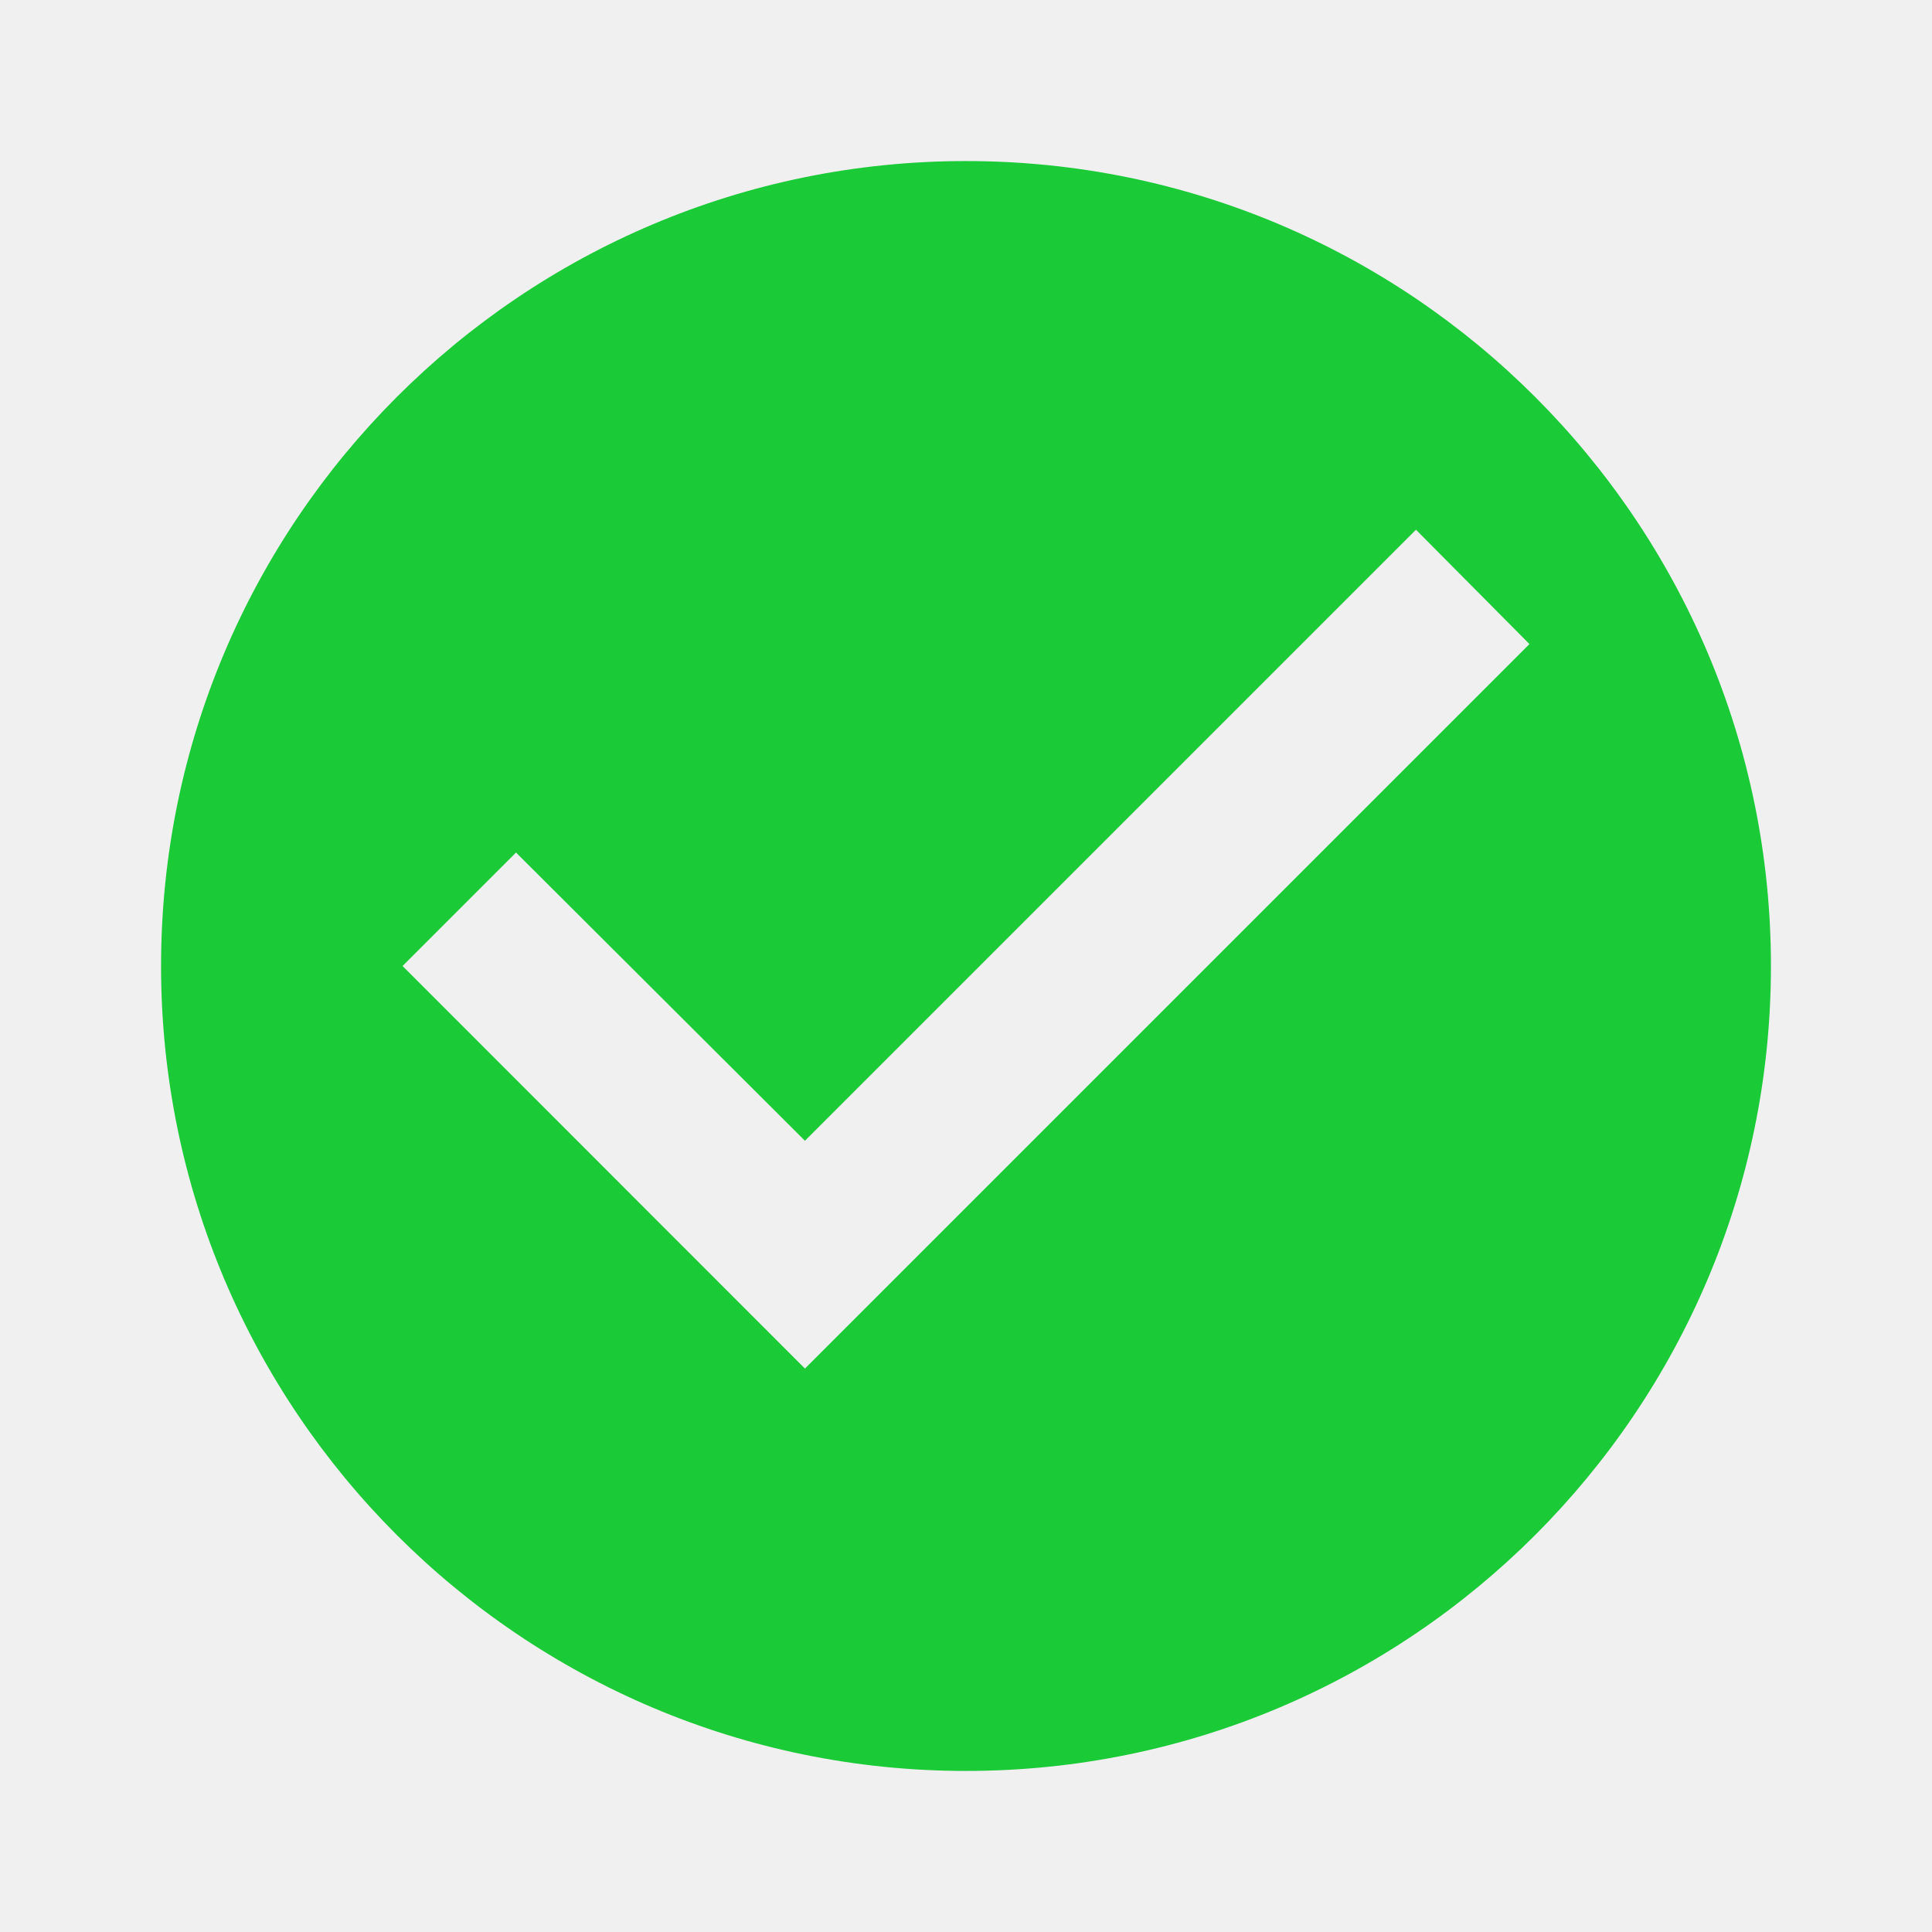
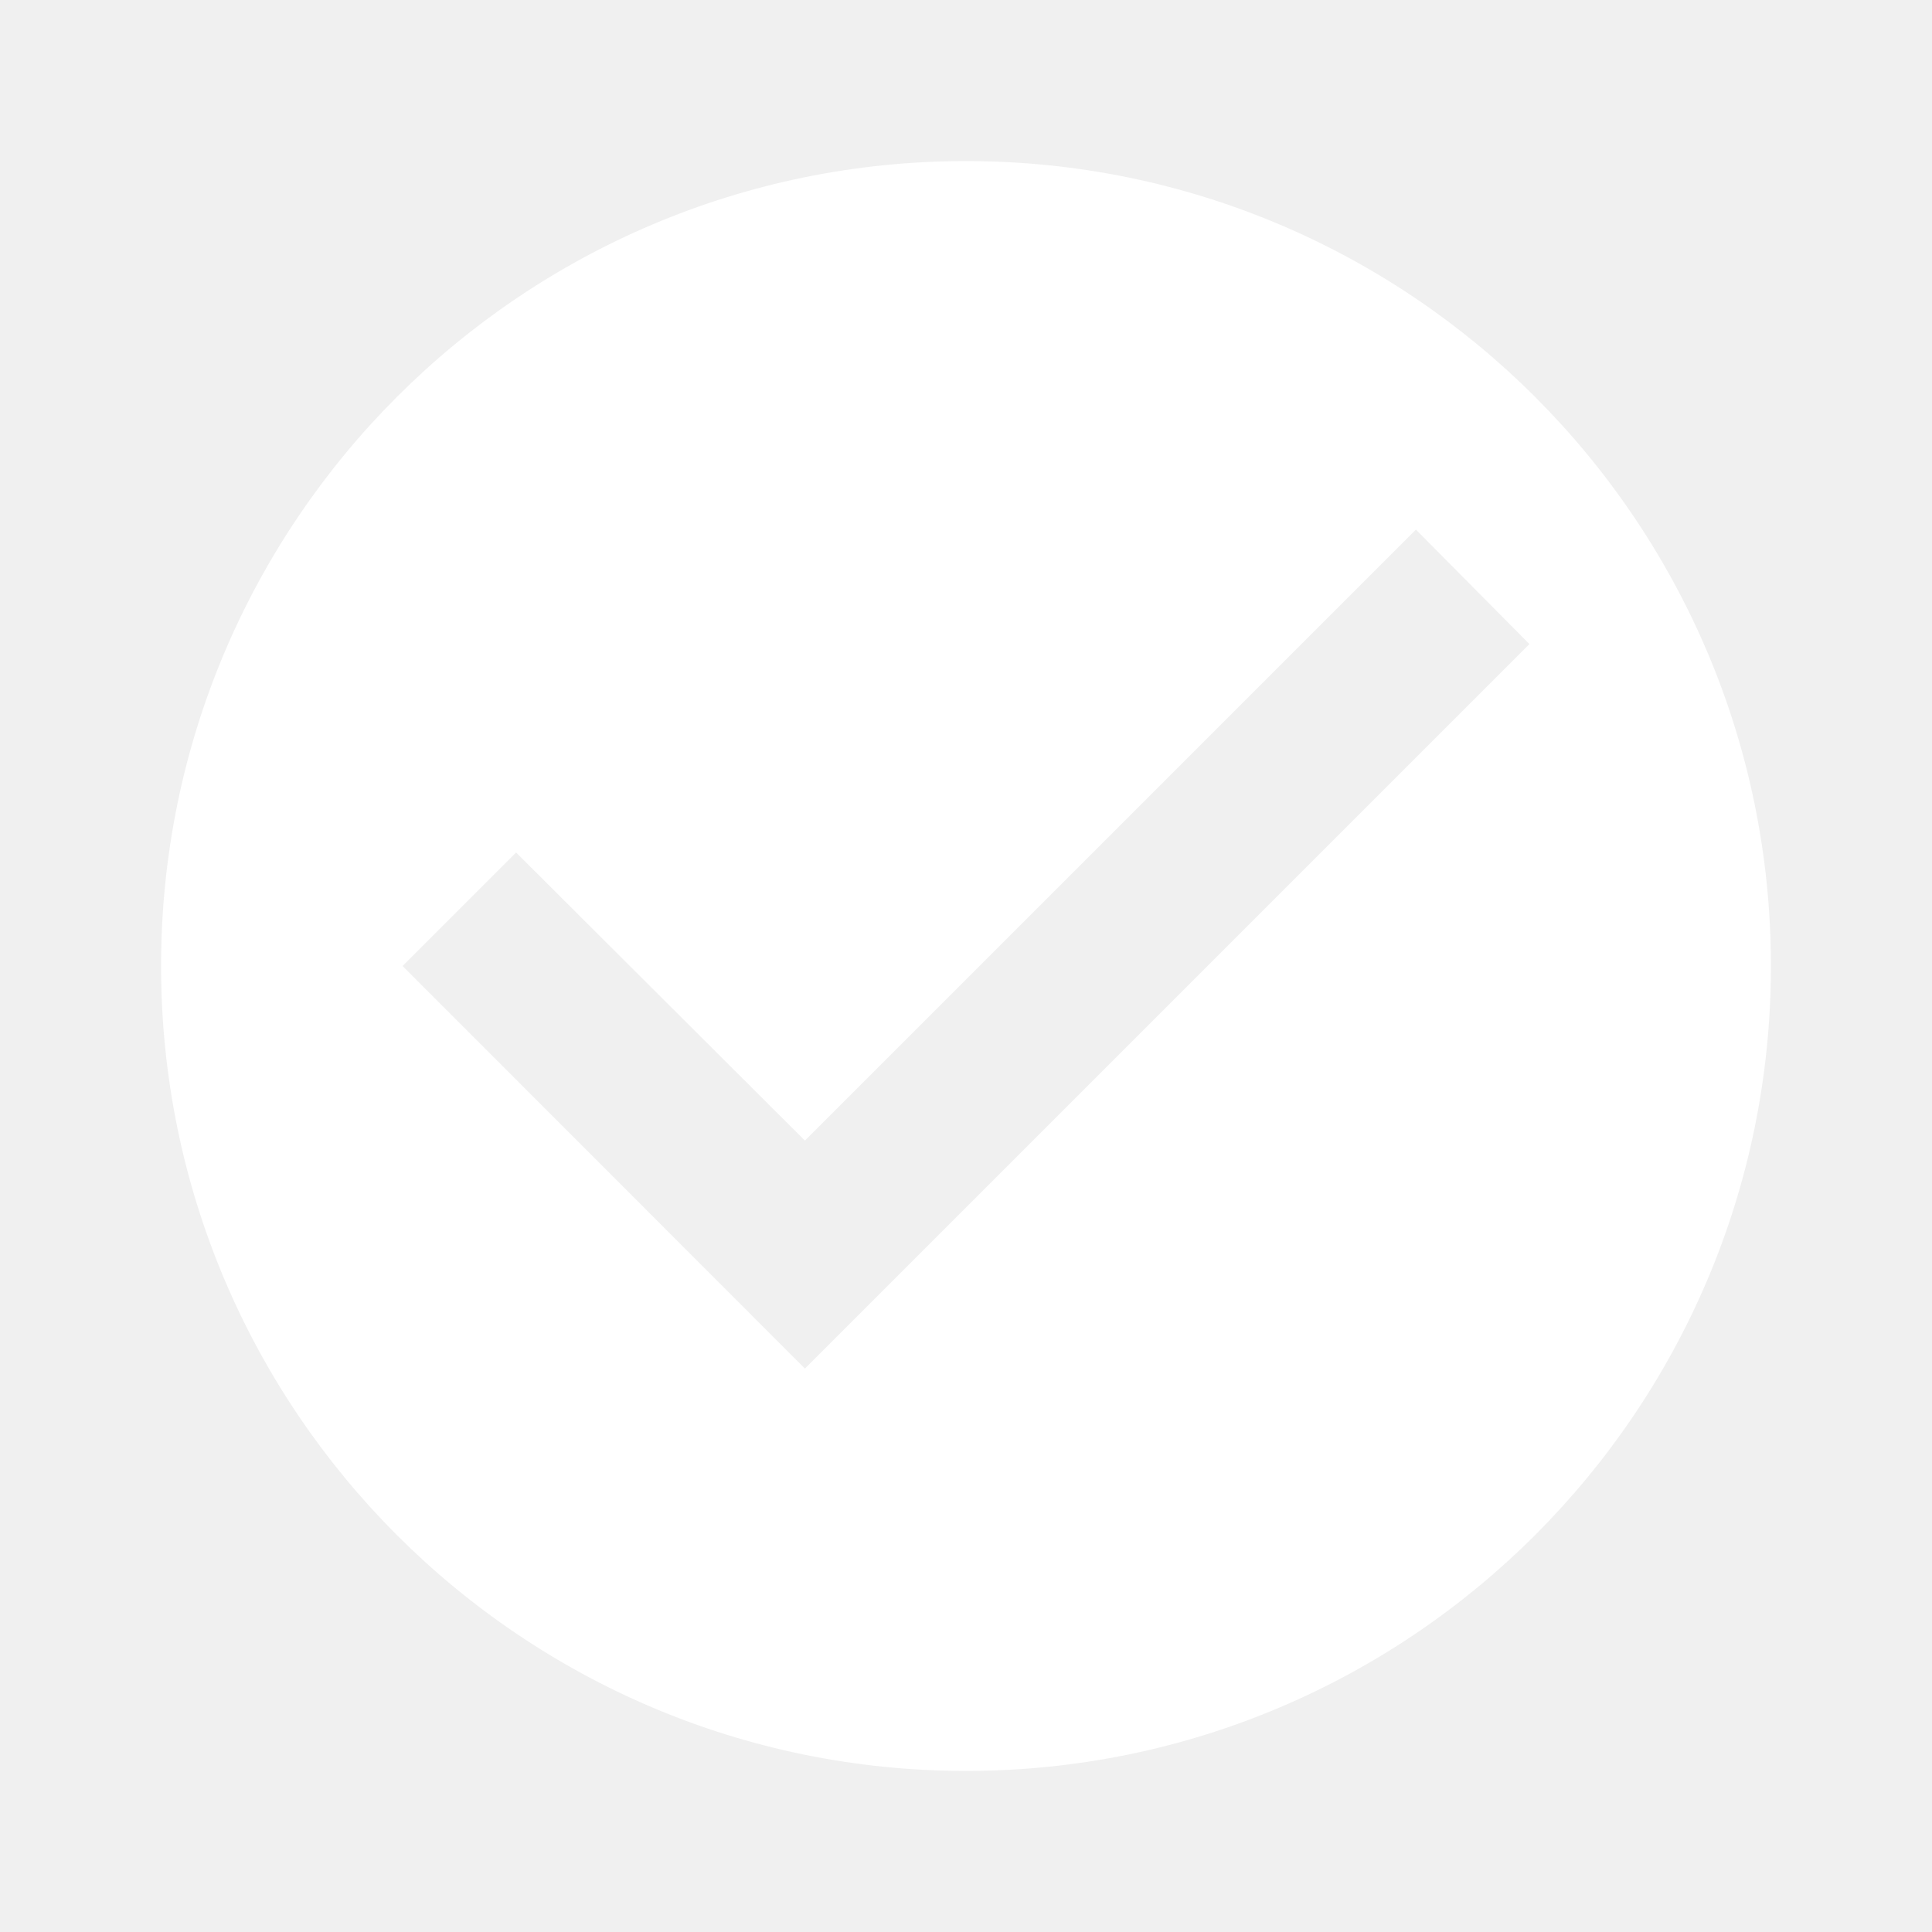
- <svg xmlns="http://www.w3.org/2000/svg" width="11" height="11" viewBox="0 0 11 11" fill="none">
-   <rect width="11" height="11" fill="black" fill-opacity="0" />
-   <path d="M5.5 0.917C2.97 0.917 0.917 2.97 0.917 5.5C0.917 8.03 2.97 10.083 5.5 10.083C8.03 10.083 10.083 8.03 10.083 5.5C10.083 2.97 8.03 0.917 5.5 0.917ZM4.583 7.792L2.292 5.5L2.938 4.854L4.583 6.495L8.062 3.016L8.708 3.667L4.583 7.792Z" fill="#1BCA37" />
+ <svg xmlns="http://www.w3.org/2000/svg" width="8" height="8" viewBox="0 0 8 8" fill="none">
+   <rect width="8" height="8" fill="black" fill-opacity="0" />
+   <path d="M4 0.667C2.16 0.667 0.667 2.16 0.667 4C0.667 5.84 2.16 7.333 4 7.333C5.84 7.333 7.333 5.84 7.333 4C7.333 2.16 5.84 0.667 4 0.667ZM3.333 5.667L1.667 4L2.137 3.53L3.333 4.723L5.863 2.193L6.333 2.667L3.333 5.667Z" fill="white" />
</svg>
